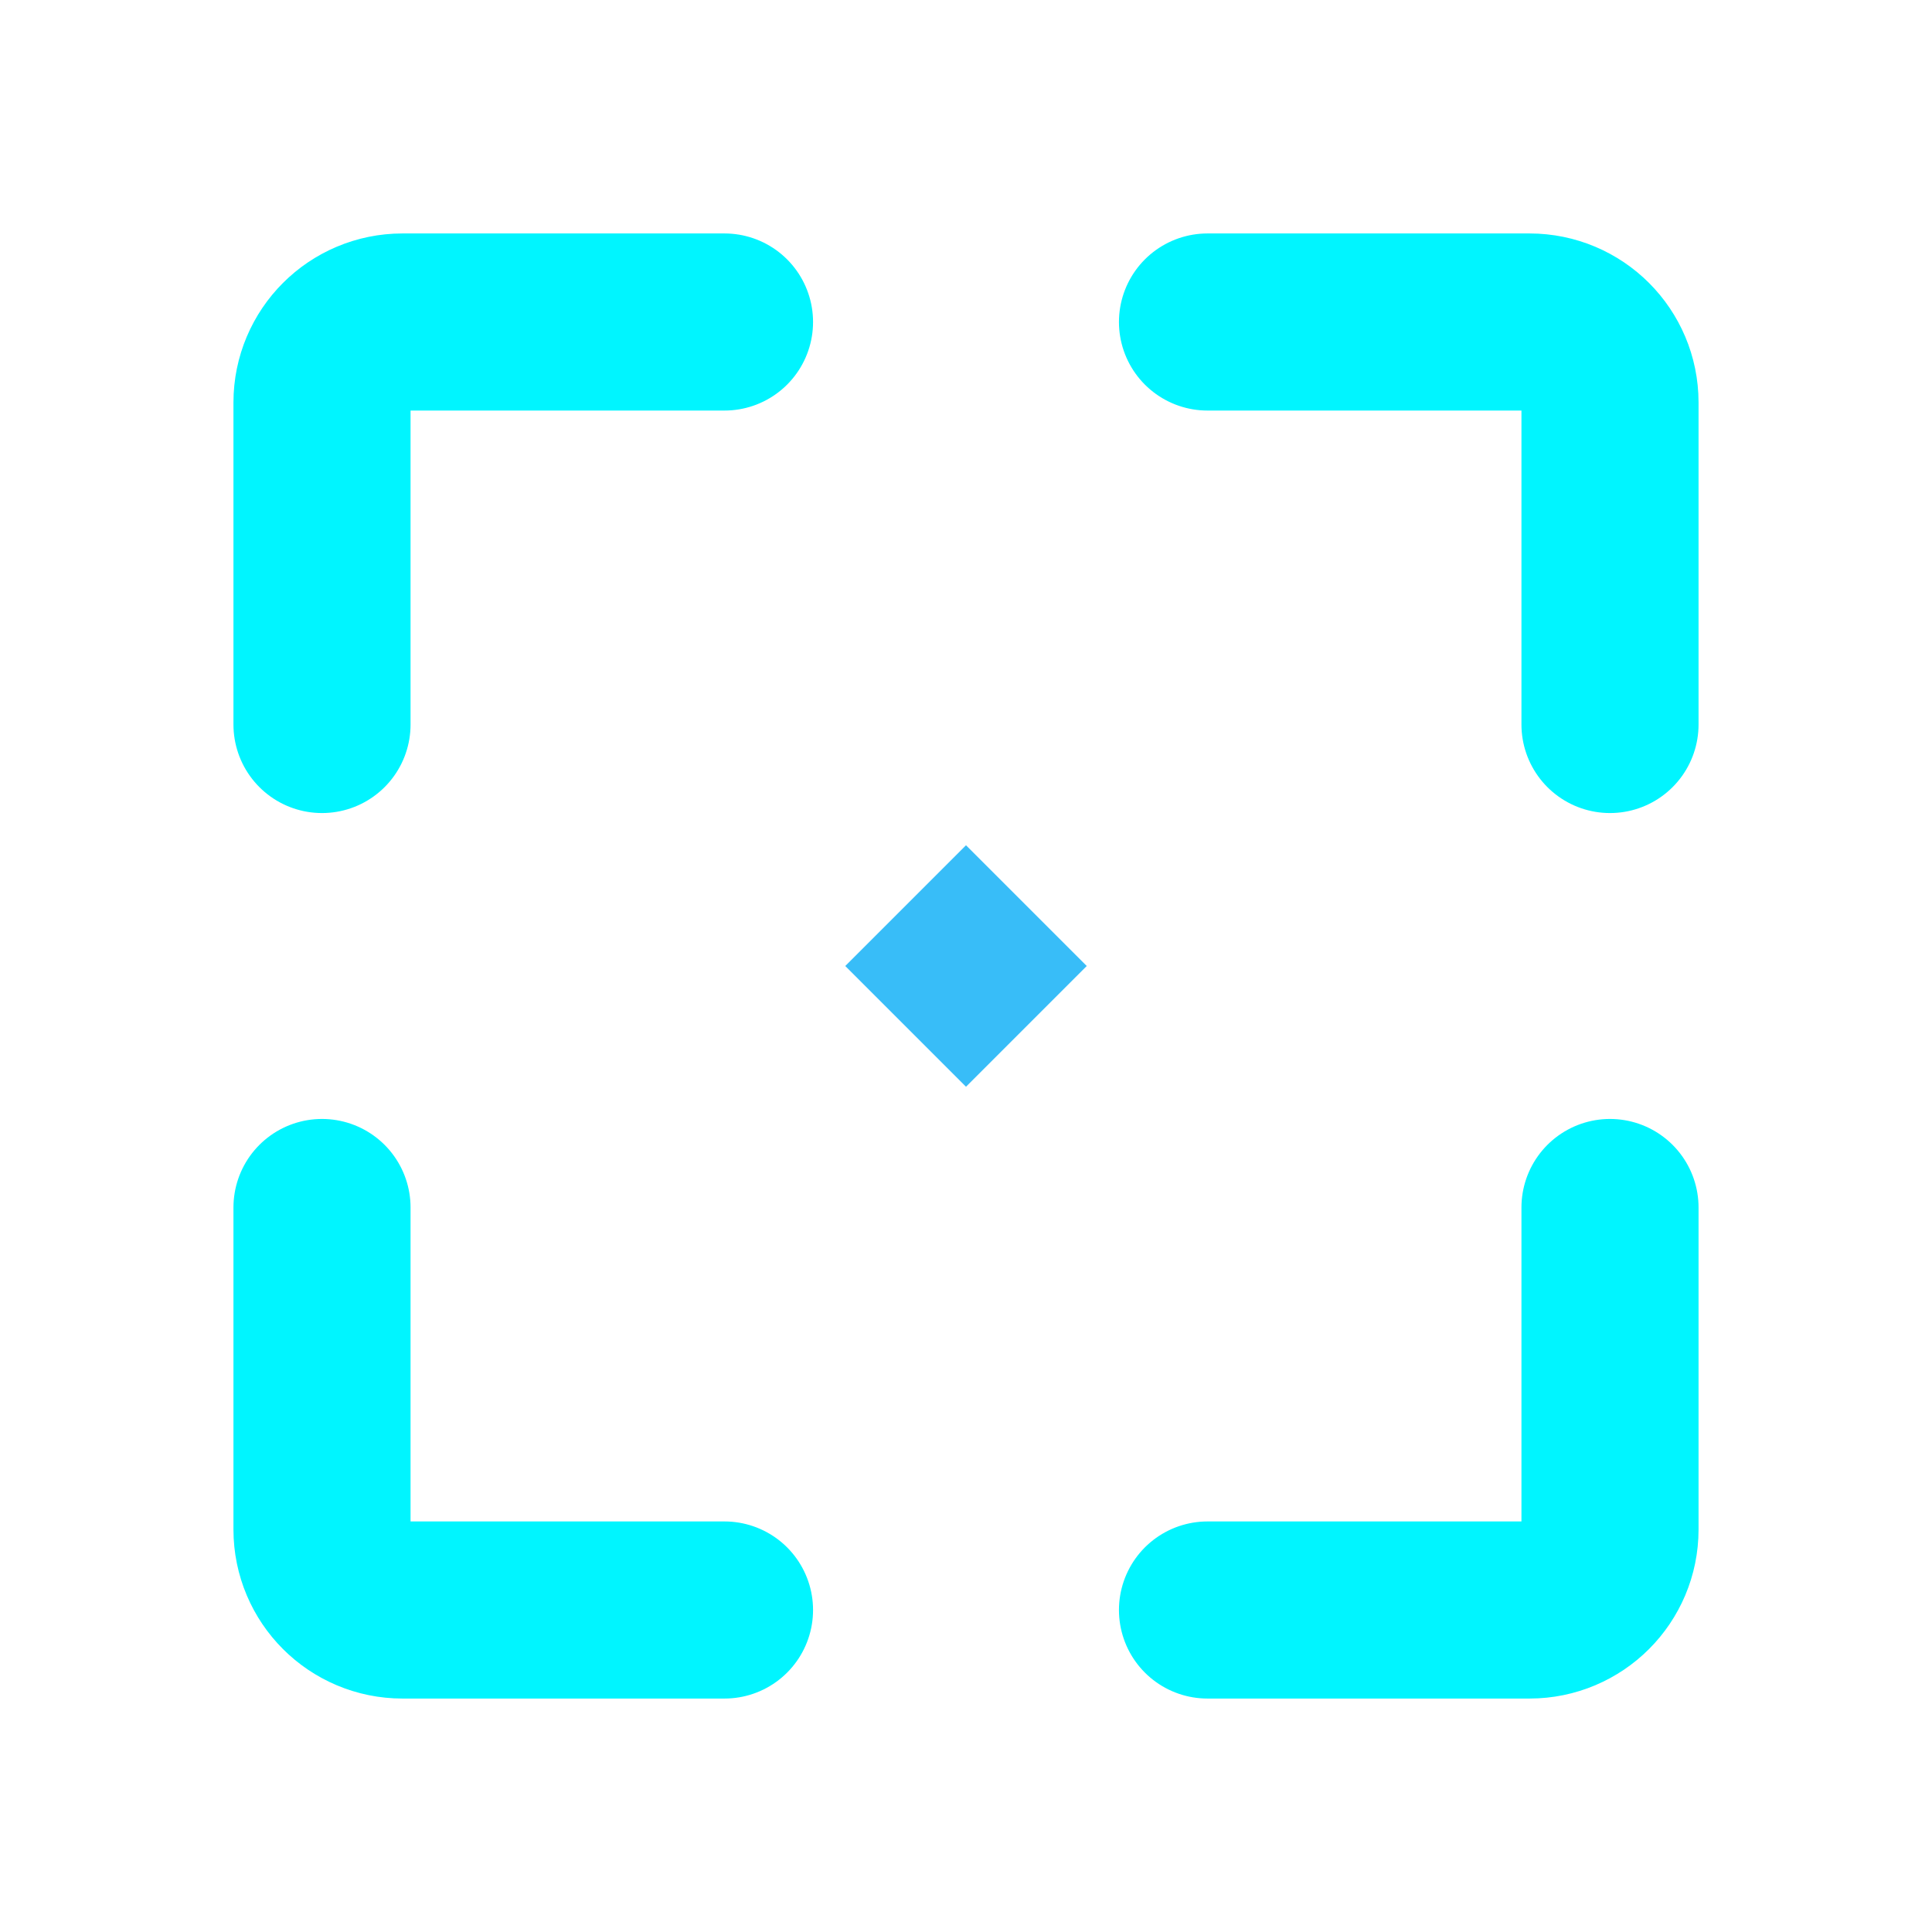
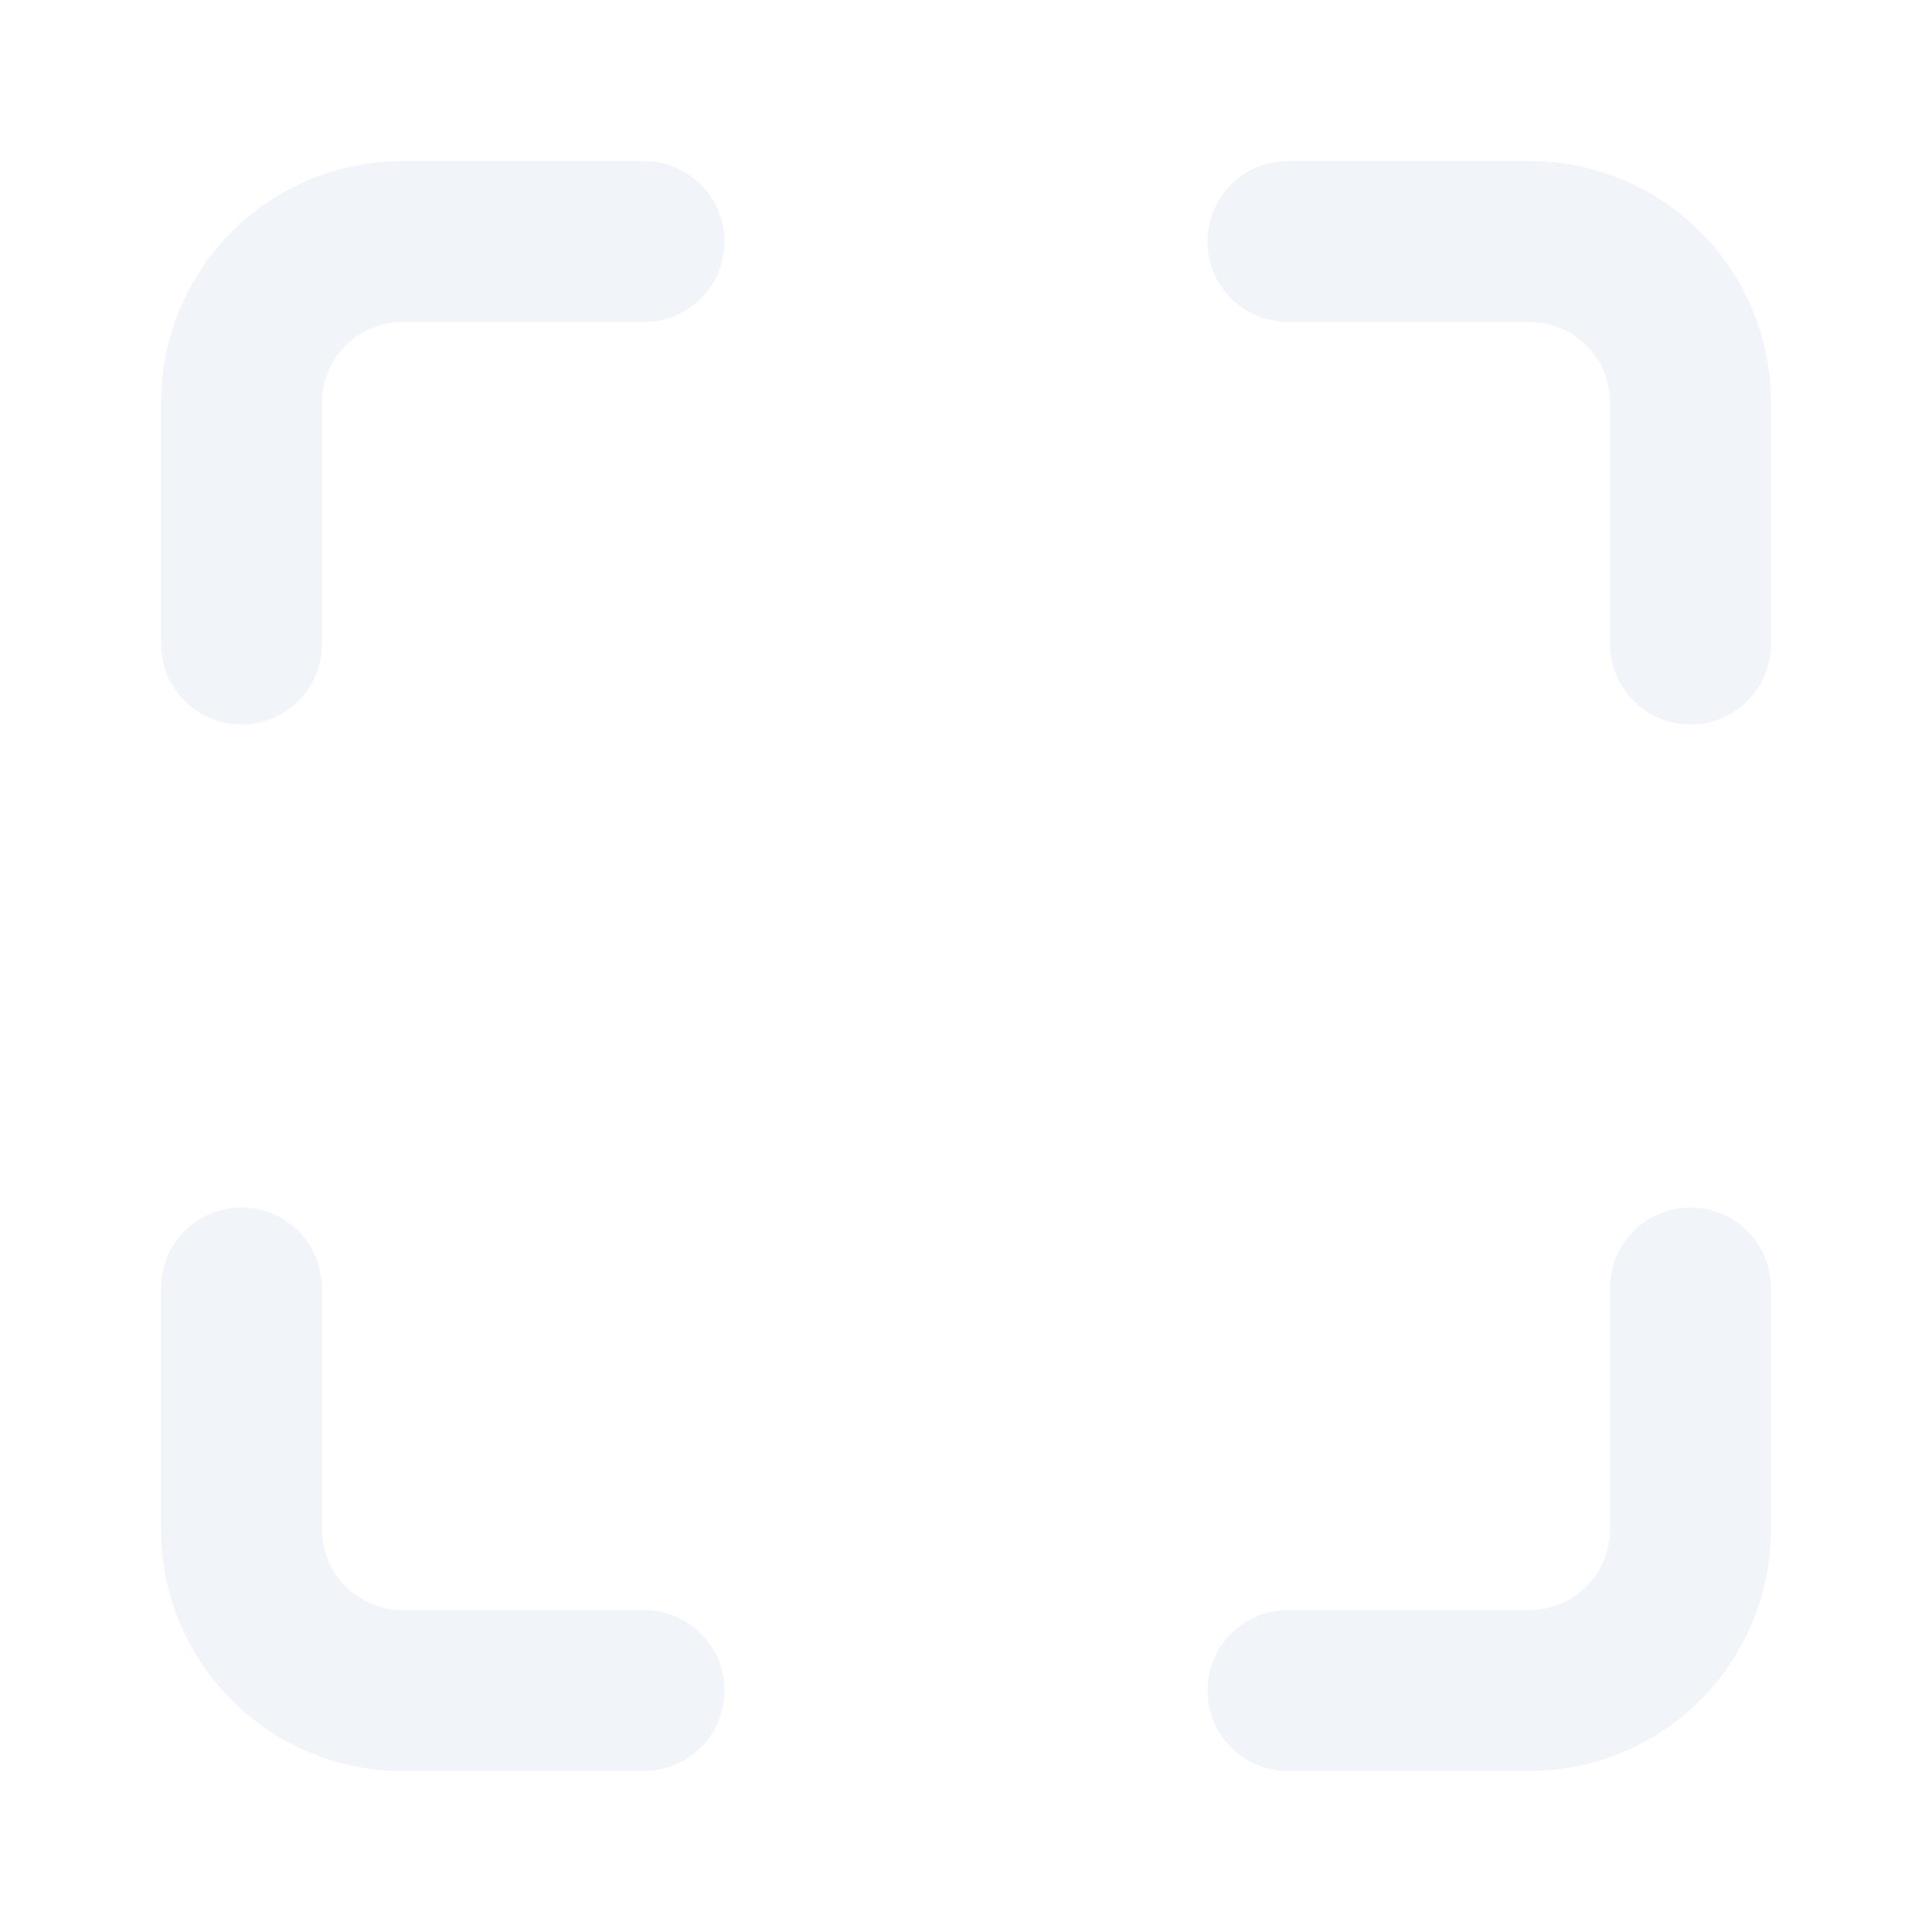
- <svg xmlns="http://www.w3.org/2000/svg" viewBox="0 0 24 24" width="24" height="24">
-   <g fill="none" stroke="#00F5FF" stroke-width="2.2" stroke-linecap="round" stroke-linejoin="round">
-     <path d="M4 9V5a1 1 0 0 1 1-1h4" />
-     <path d="M15 4h4a1 1 0 0 1 1 1v4" />
-     <path d="M20 15v4a1 1 0 0 1-1 1h-4" />
-     <path d="M9 20H5a1 1 0 0 1-1-1v-4" />
-   </g>
-   <polygon points="12,10.5 13.5,12 12,13.5 10.5,12" fill="#38BDF8" />
+ <svg xmlns="http://www.w3.org/2000/svg" viewBox="0 0 24 24" width="24" height="24" fill="none" stroke="#F1F5F9" stroke-width="2" stroke-linecap="round" stroke-linejoin="round">
+   <path d="M8 3H5a2 2 0 0 0-2 2v3m18 0V5a2 2 0 0 0-2-2h-3m0 18h3a2 2 0 0 0 2-2v-3M3 16v3a2 2 0 0 0 2 2h3" />
</svg>
